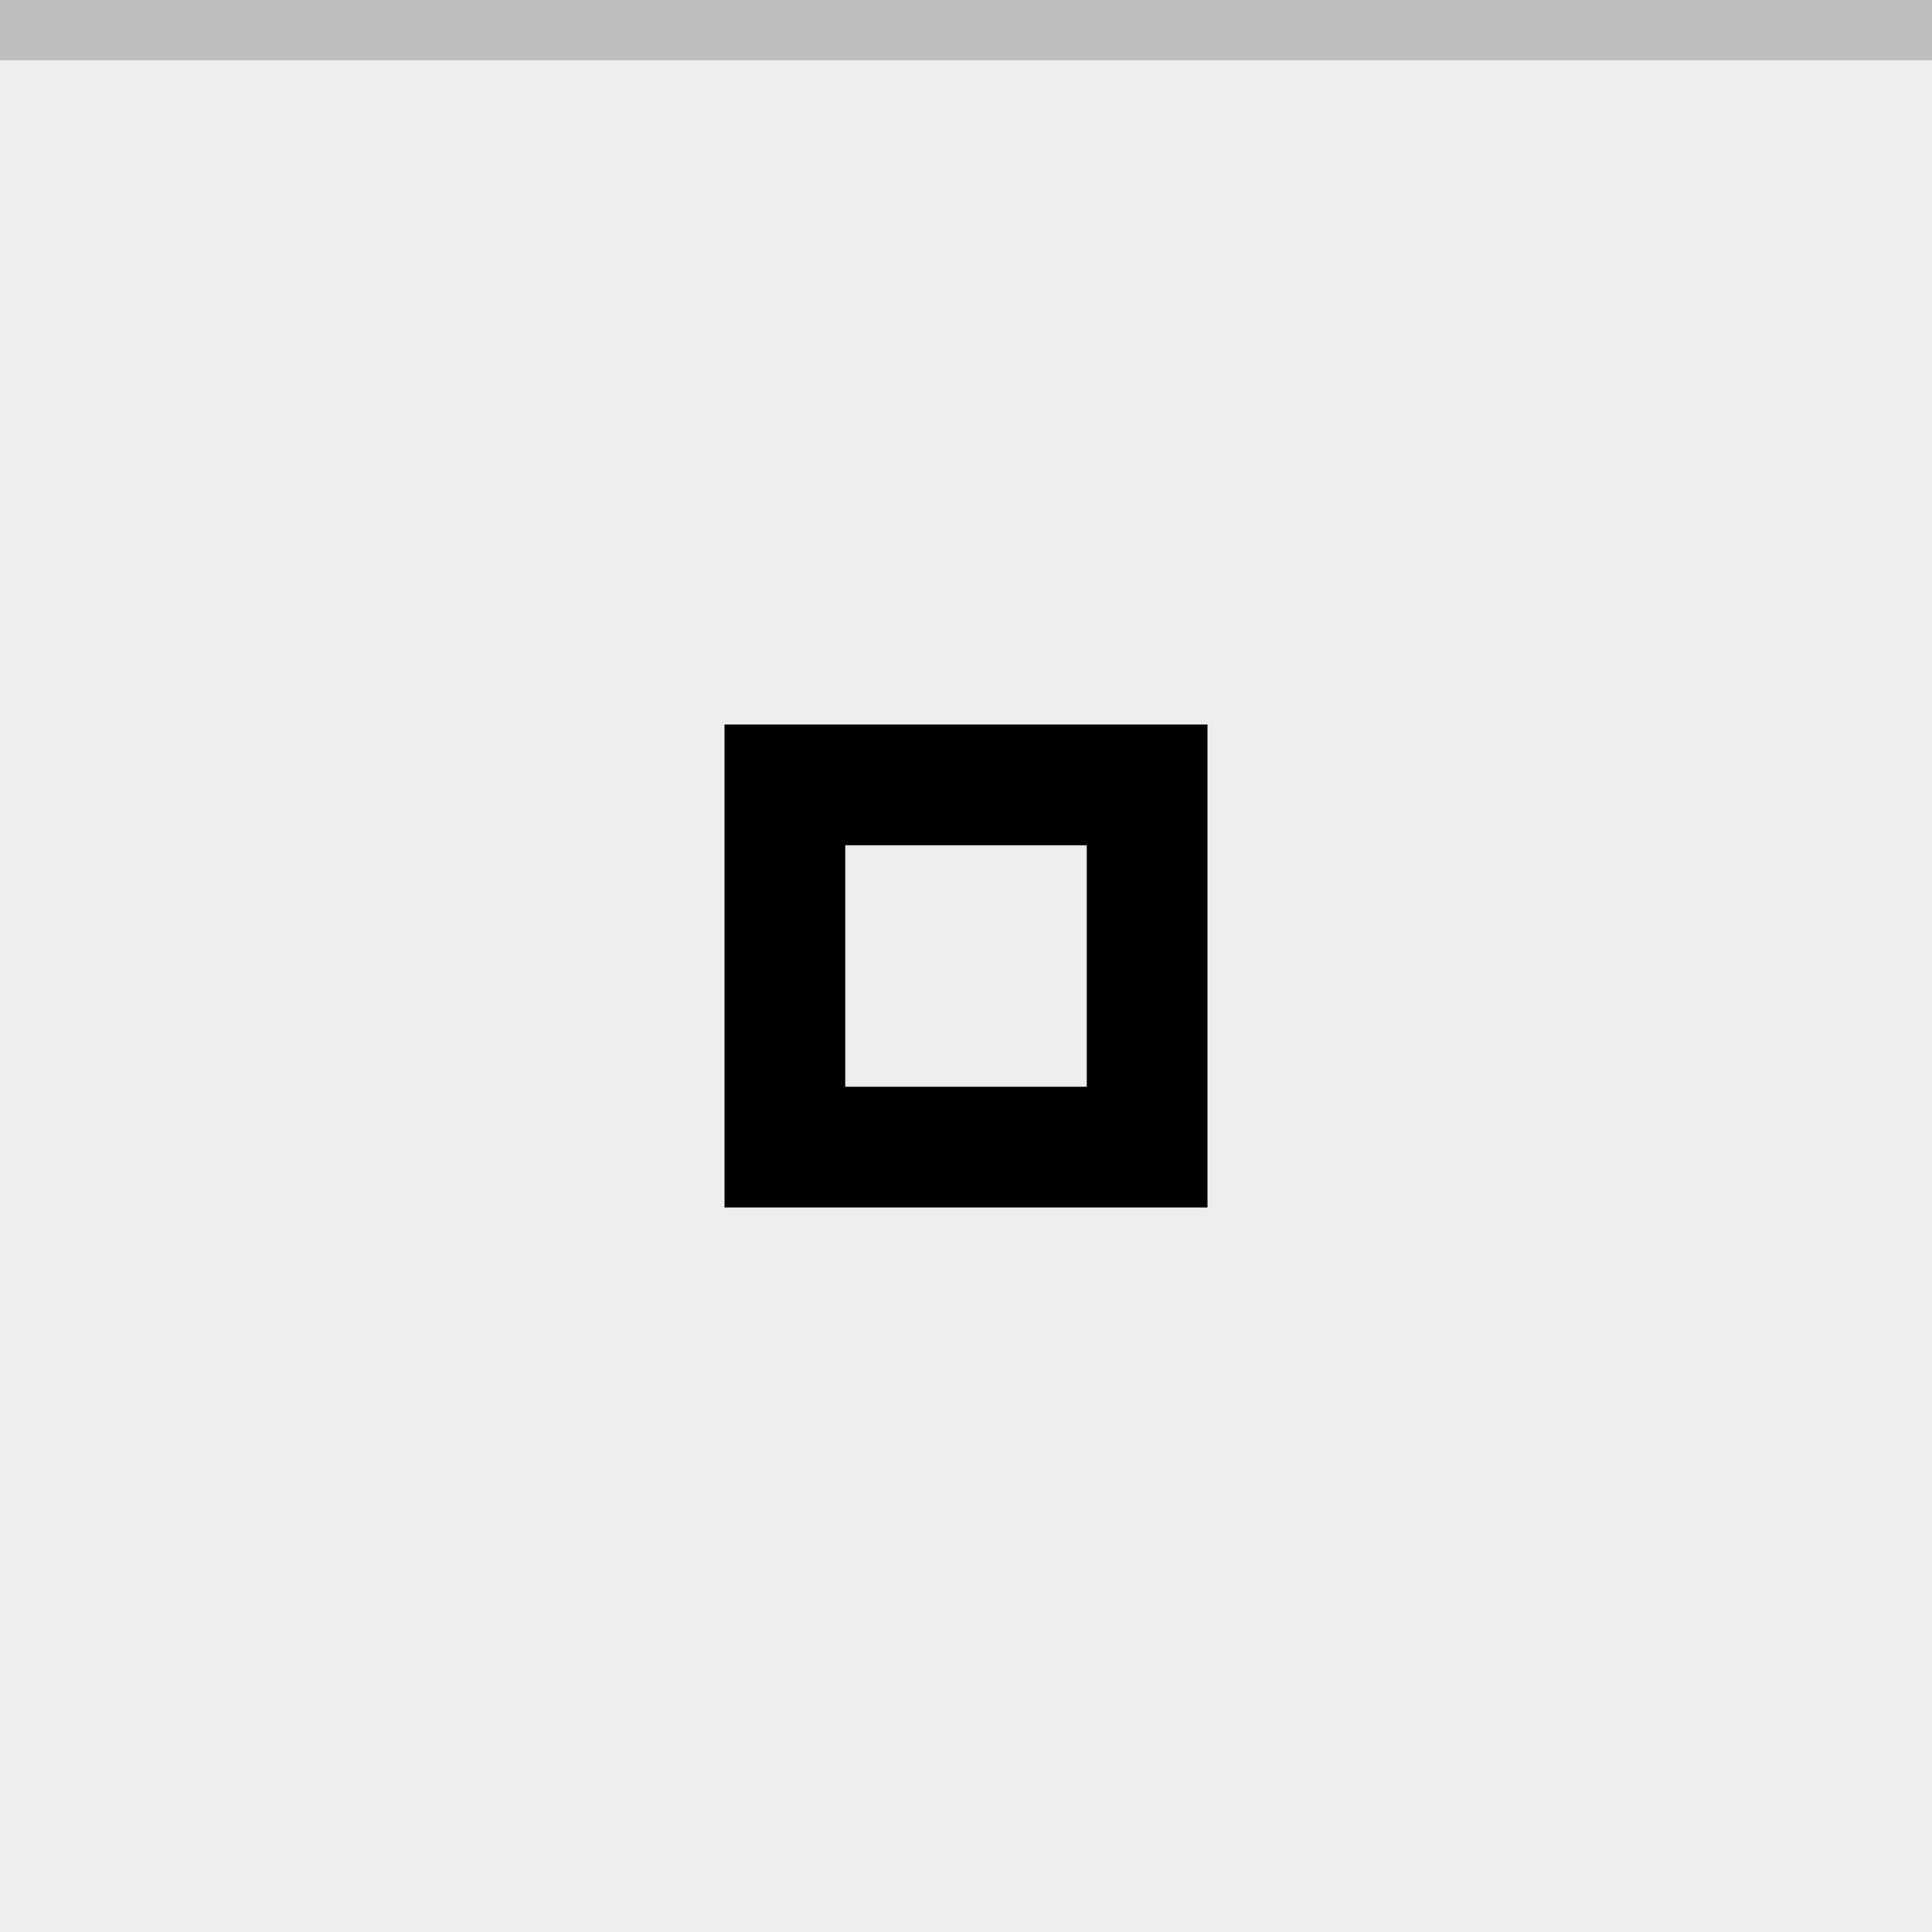
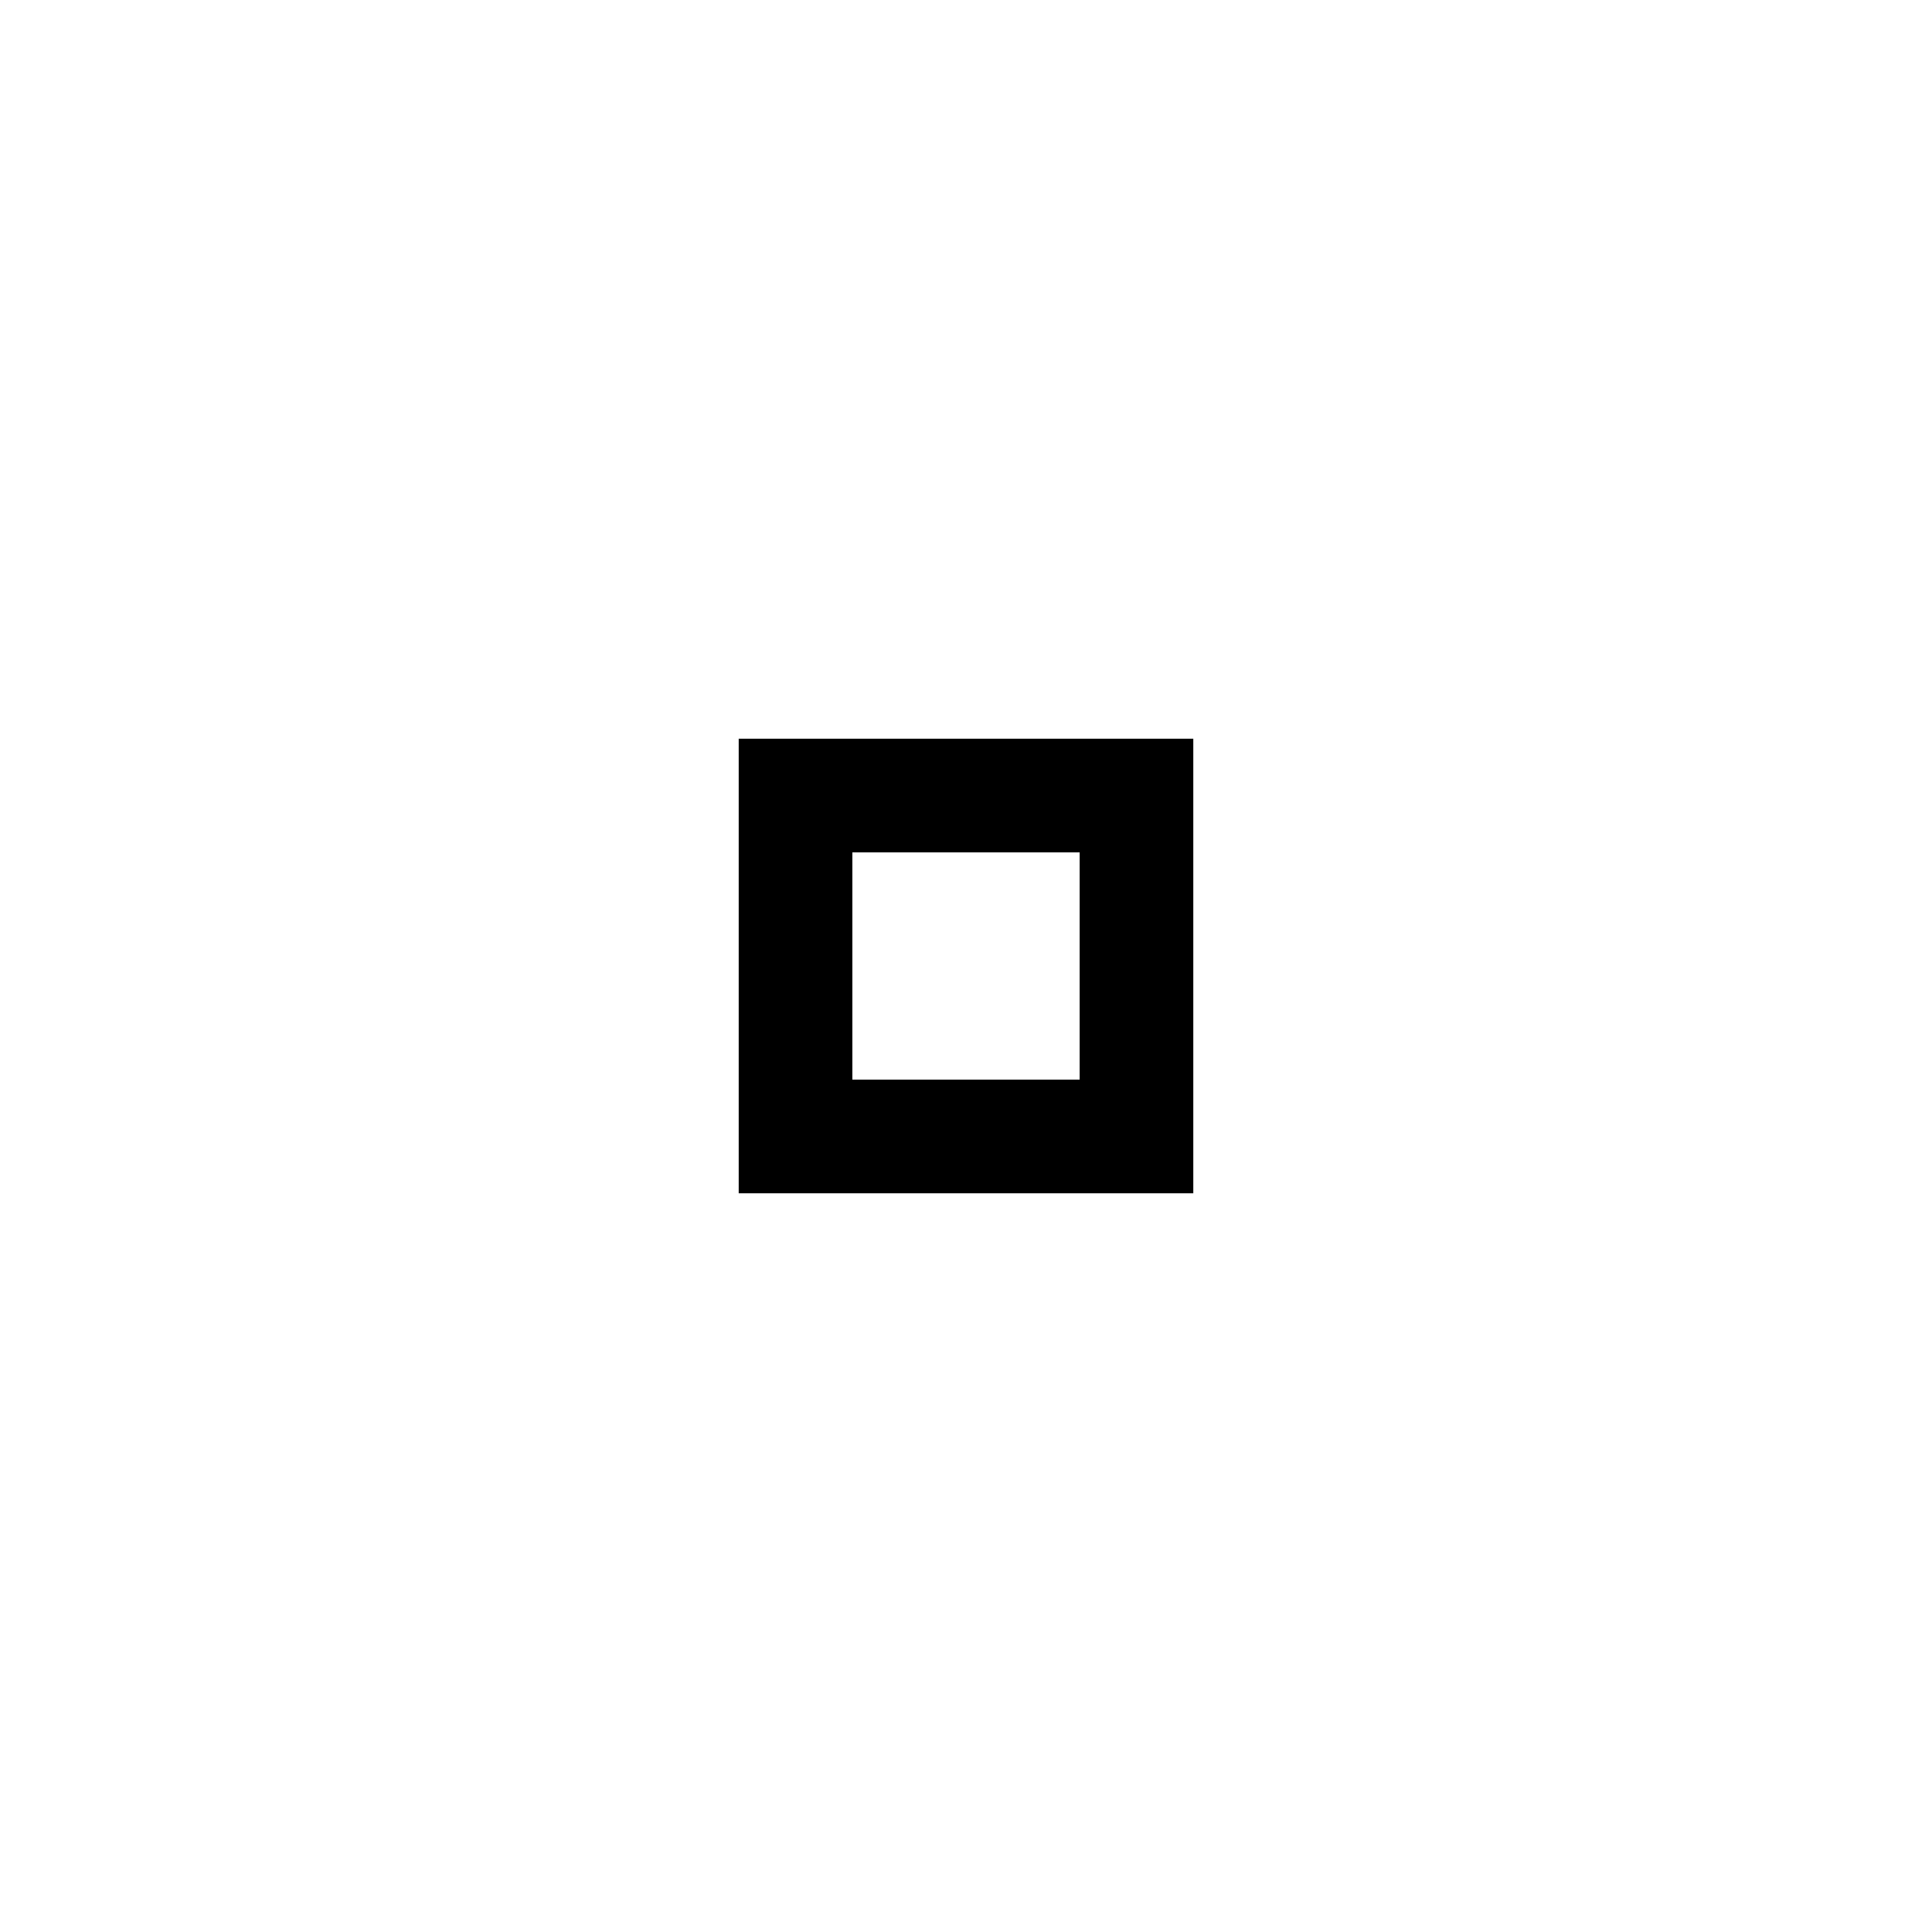
- <svg xmlns="http://www.w3.org/2000/svg" id="svg12" version="1.1" viewBox="0 0 32 32" height="32" width="32">
+ <svg xmlns="http://www.w3.org/2000/svg" id="svg12" version="1.1" viewBox="0 0 34 34" height="34" width="34">
  <defs id="defs16" />
-   <rect style="fill:#eeeeee;fill-opacity:1" id="rect2" fill="#E0E0E0" height="32" width="32" />
-   <g style="opacity:1" id="g10" opacity="0.6" fill="#000000">
-     <circle id="circle6" opacity="0" r="12" cy="16" cx="16" />
-     <path id="path8" d="m12 12v8h8v-8zm2 2h4v4h-4z" />
-   </g>
-   <rect width="32" height="1" fill="#FFFFFF" fill-opacity="0.4" id="rect166" style="opacity:0.2;fill:#000000;fill-opacity:1" x="0" y="0" />
+   <rect style="fill:#ffffff;fill-opacity:1;stroke-width:1.125" id="rect2" fill="#E0E0E0" height="36" width="36" x="-1" y="-1" />
+   <path id="path8-3" d="m 13,13 v 8 h 8 v -8 z m 2,2 h 4 v 4 h -4 z" style="fill:#000000" />
</svg>
